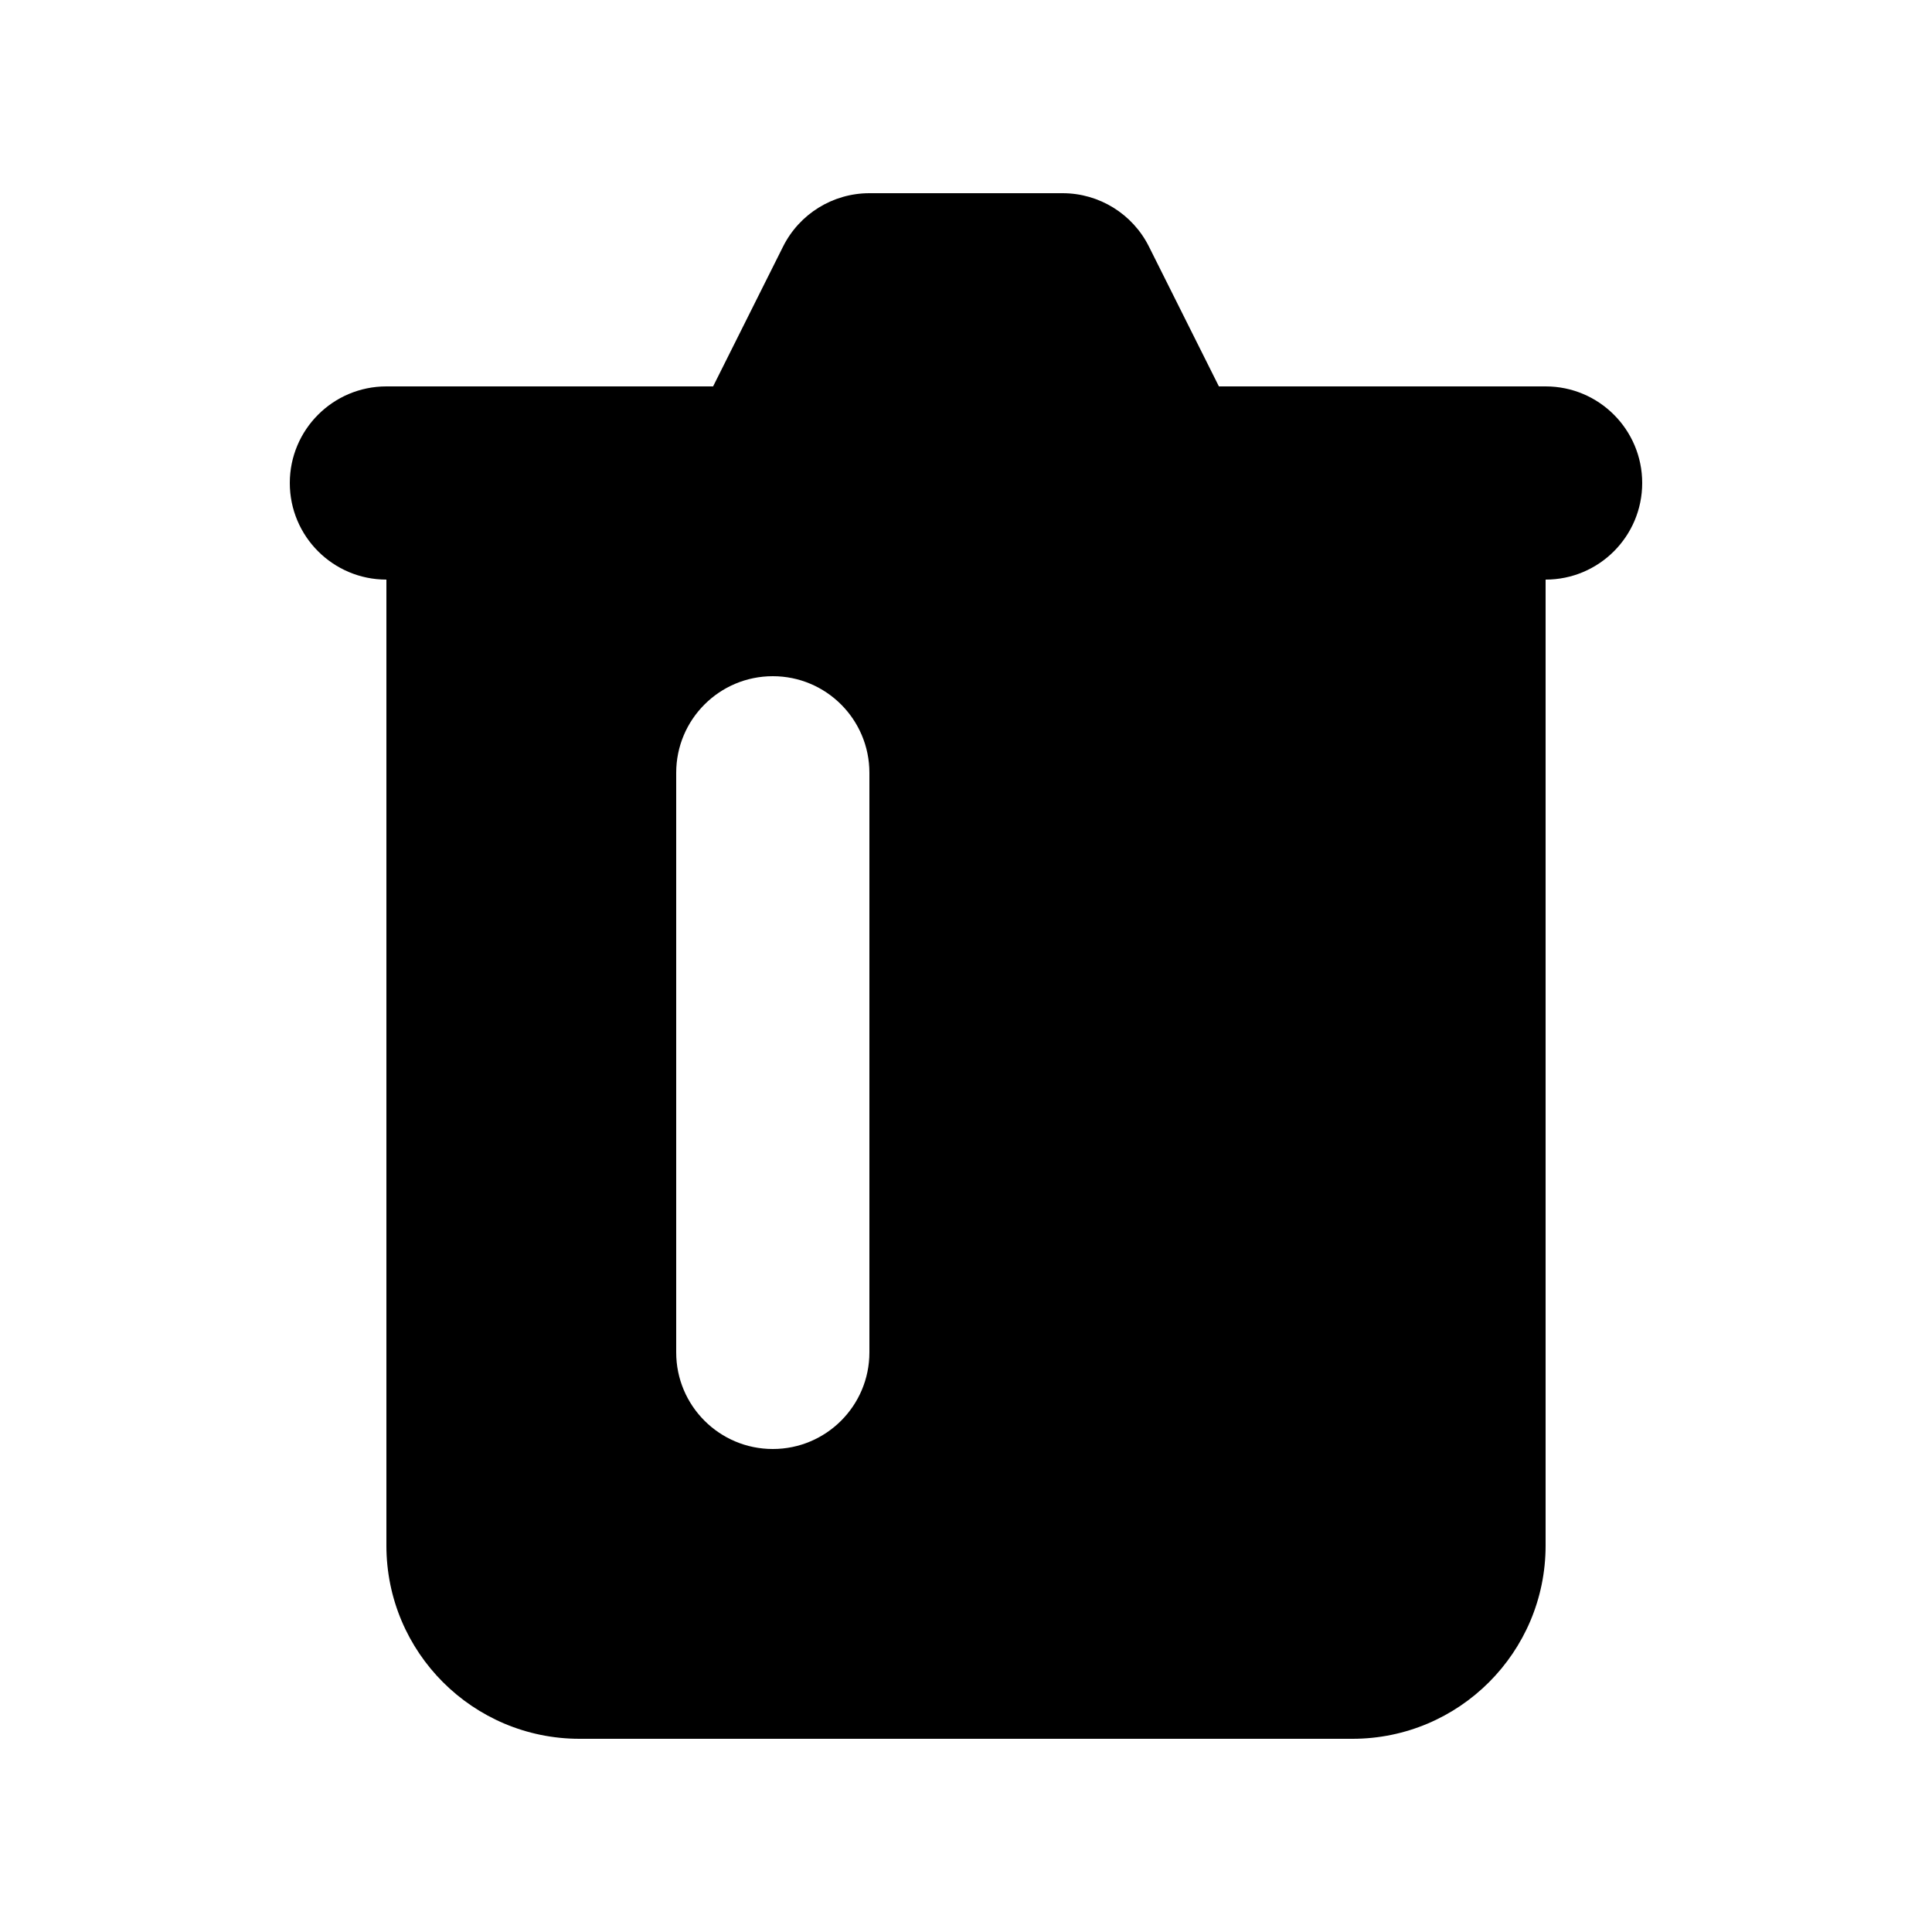
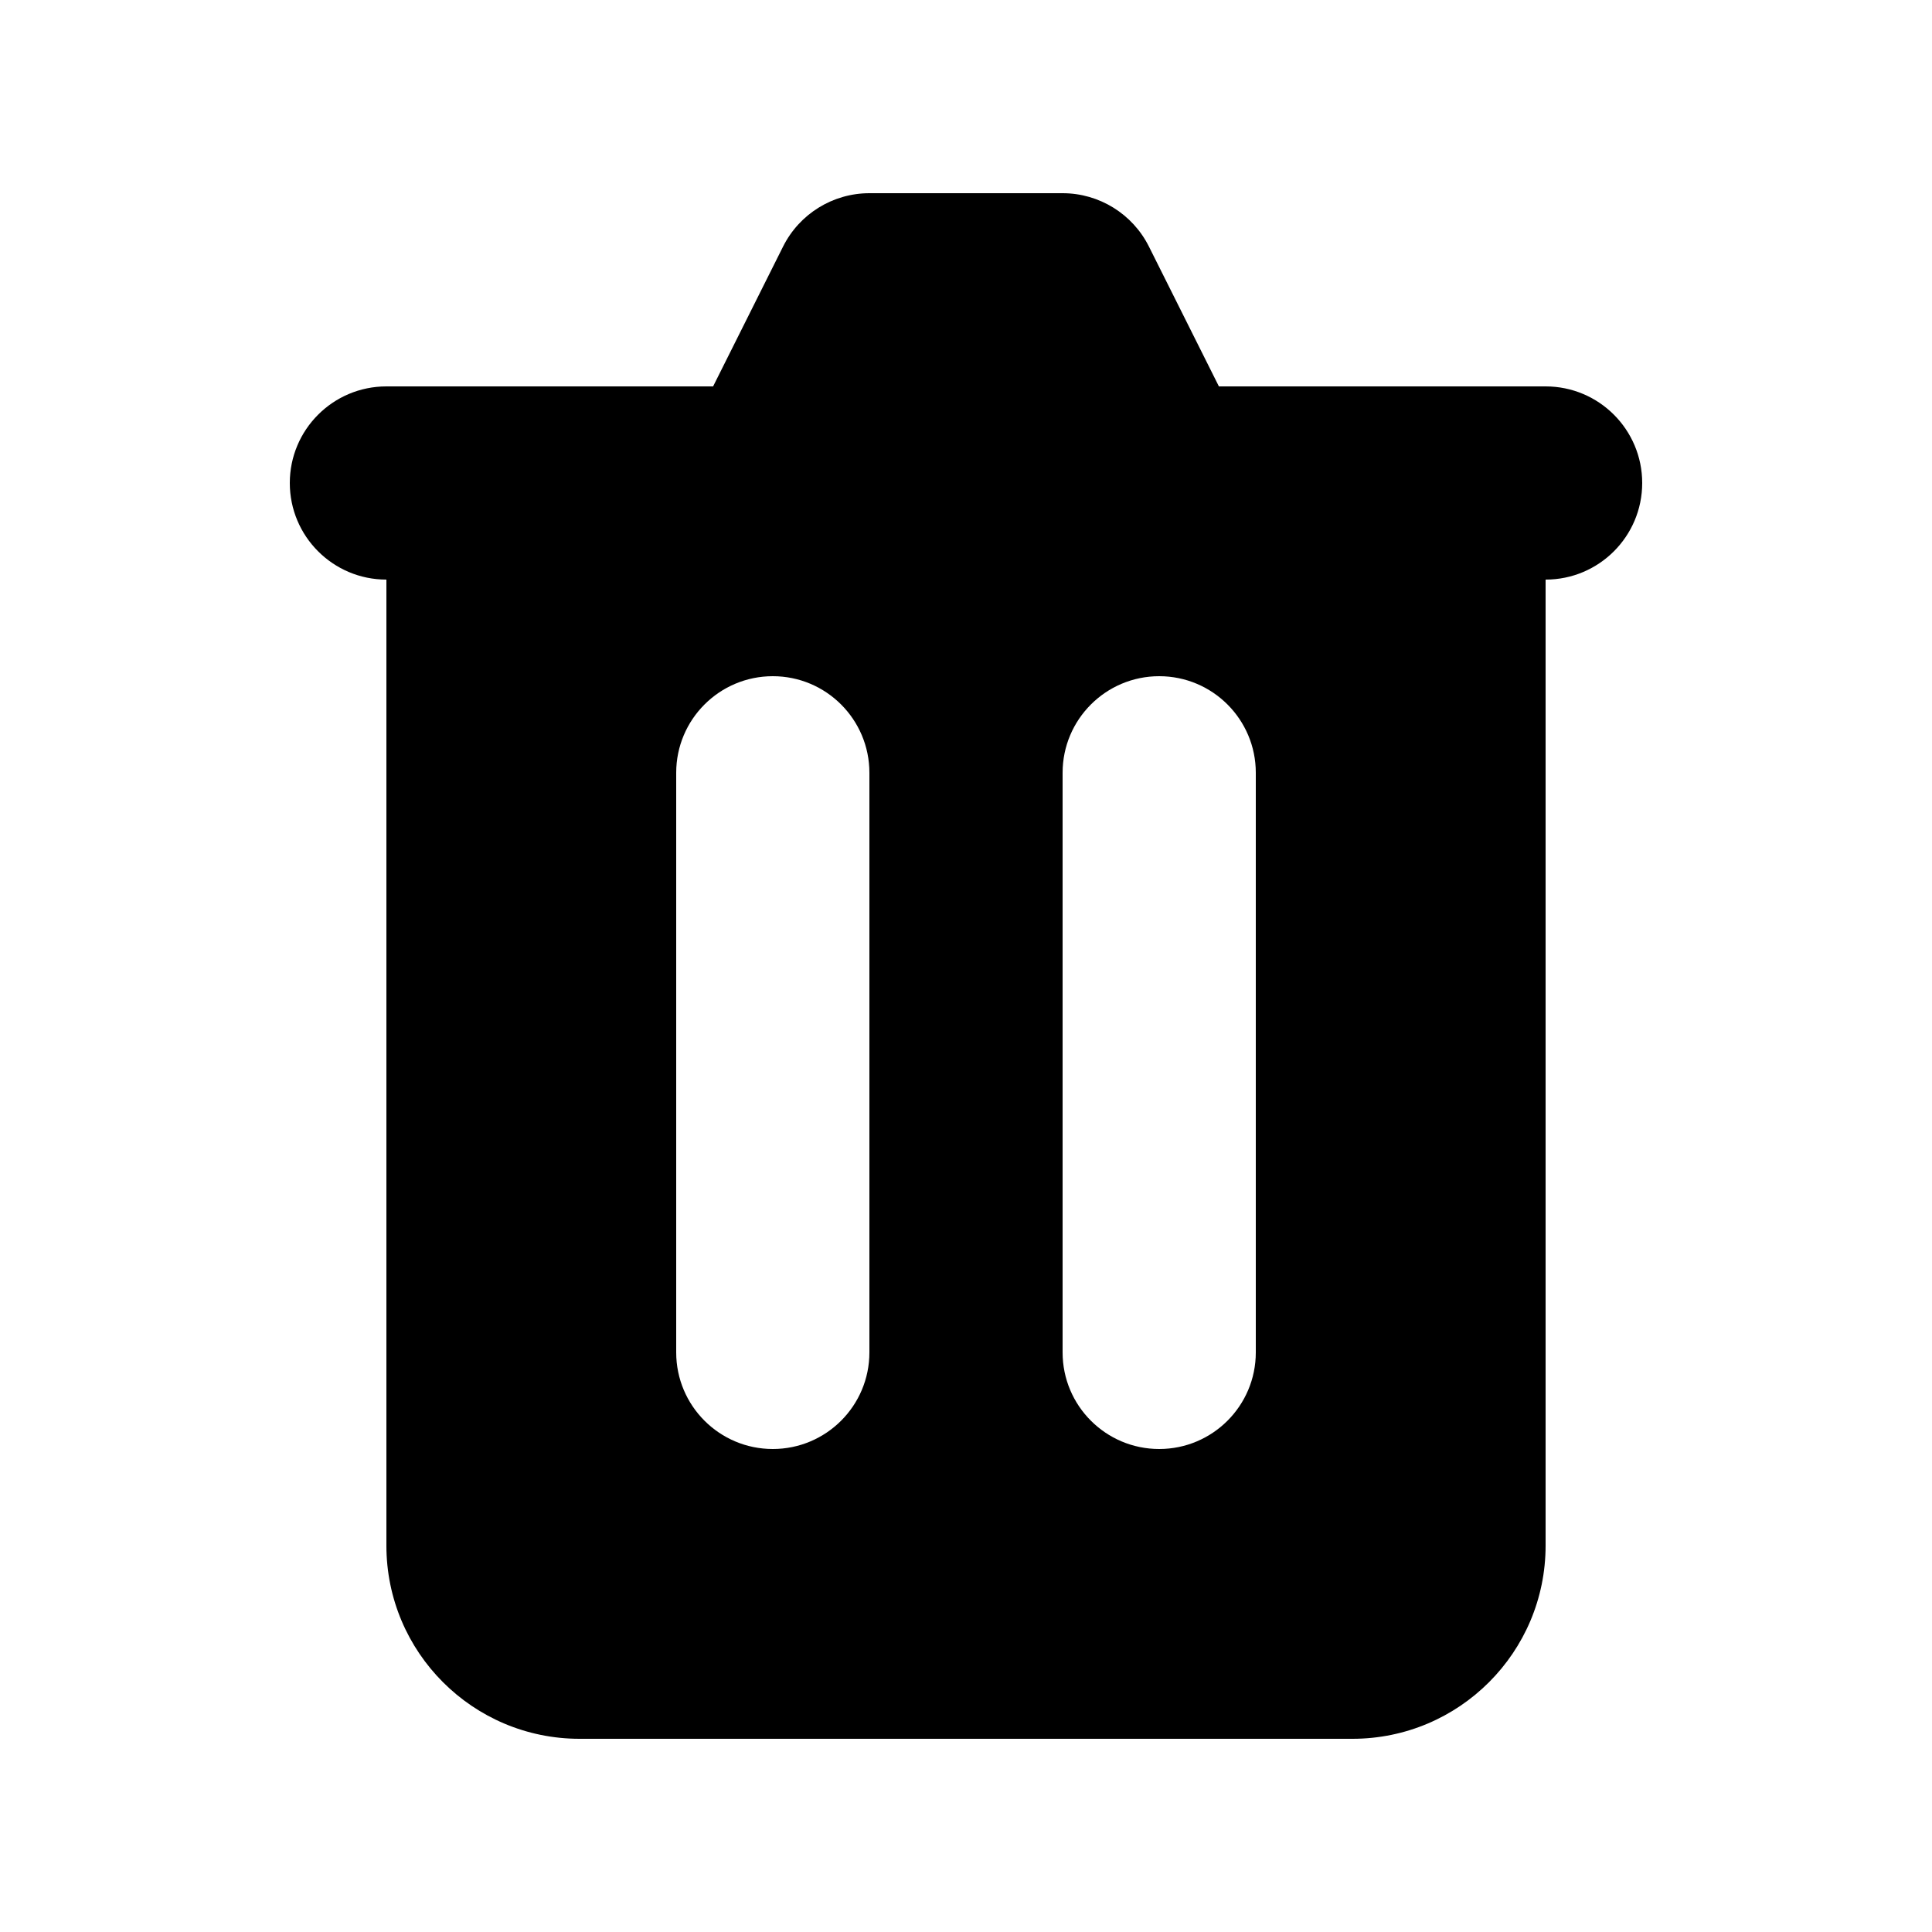
- <svg className="w-5 h-5" aria-hidden="true" fill="currentColor" viewBox="0 0 20 20">
-   <path fillRule="evenodd" d="M9 2a1 1 0 00-.894.553L7.382 4H4a1 1 0 000 2v10a2 2 0 002 2h8a2 2 0 002-2V6a1 1 0 100-2h-3.382l-.724-1.447A1 1 0 0011 2H9zM7 8a1 1 0 012 0v6a1 1 0 11-2 0V8zm5-1a1 1 0 00-1 1v6a1 1 0 102 0V8a1 1 0 00-1-1z" clipRule="evenodd" />
+ <svg class="w-5 h-5" aria-hidden="true" fill="currentColor" viewBox="0 0 20 20">
+   <path fill-rule="evenodd" d="M9 2a1 1 0 00-.894.553L7.382 4H4a1 1 0 000 2v10a2 2 0 002 2h8a2 2 0 002-2V6a1 1 0 100-2h-3.382l-.724-1.447A1 1 0 0011 2H9zM7 8a1 1 0 012 0v6a1 1 0 11-2 0V8zm5-1a1 1 0 00-1 1v6a1 1 0 102 0V8a1 1 0 00-1-1z" clip-rule="evenodd" />
</svg>
